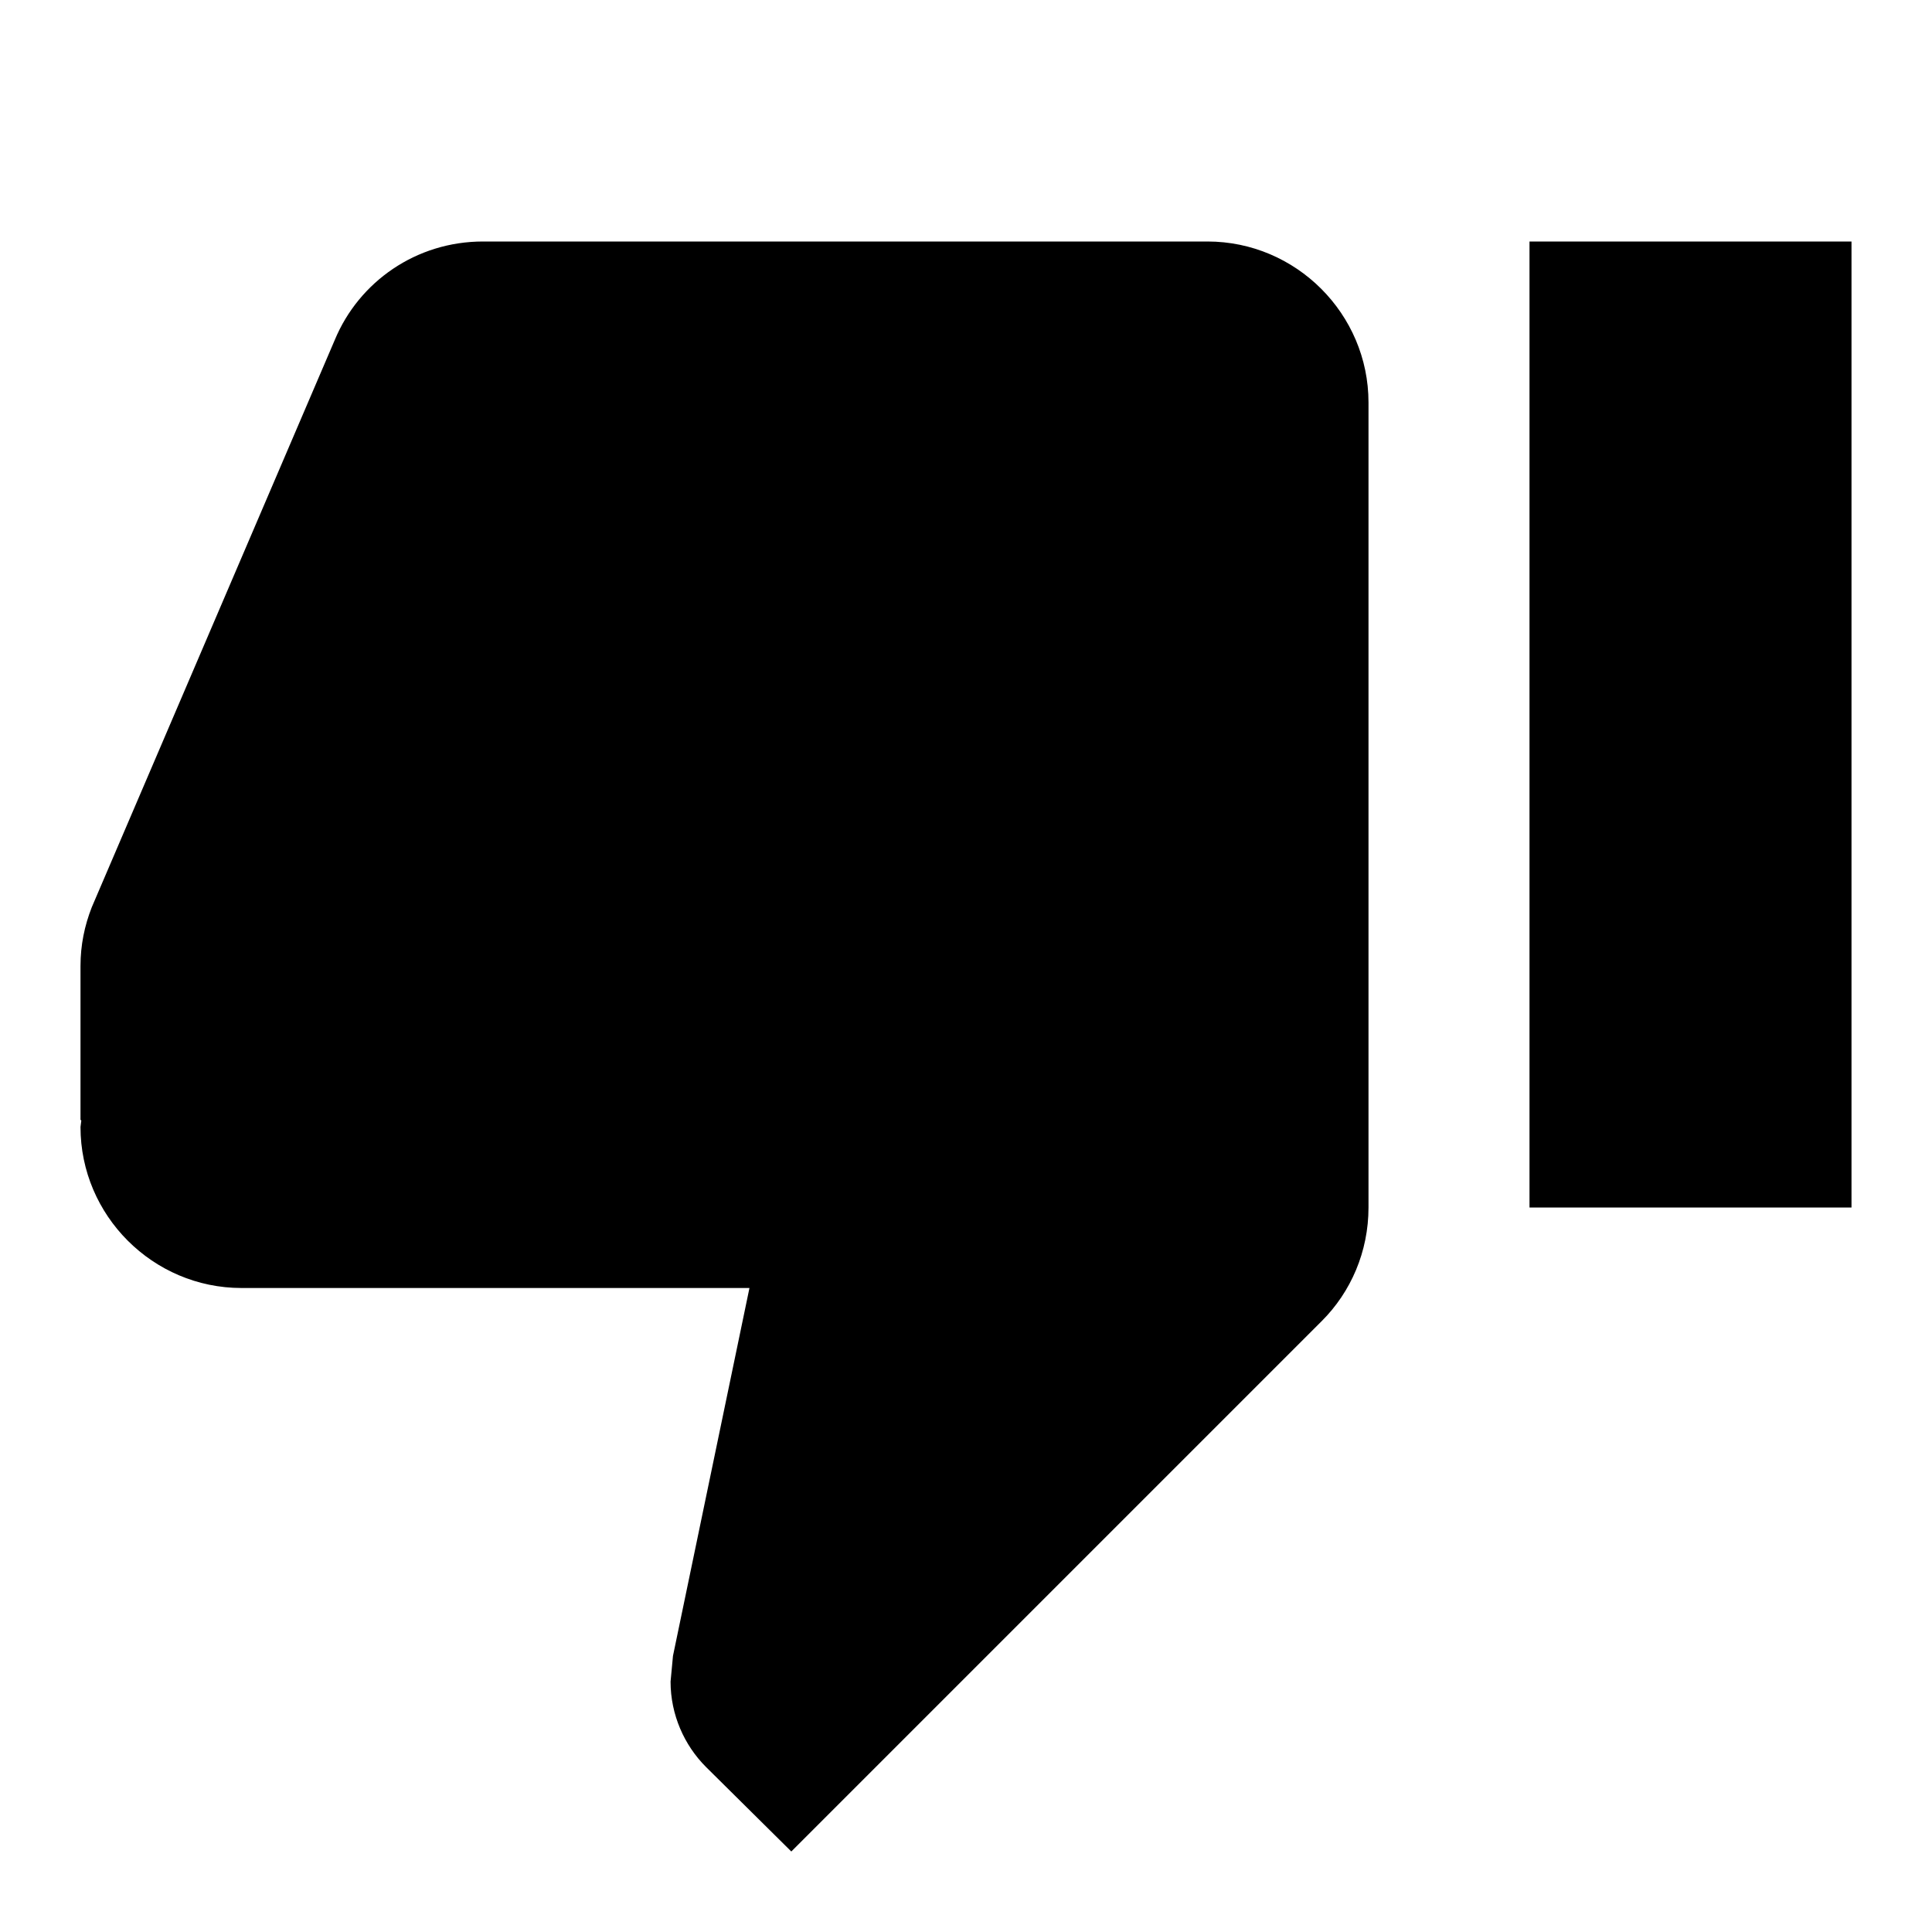
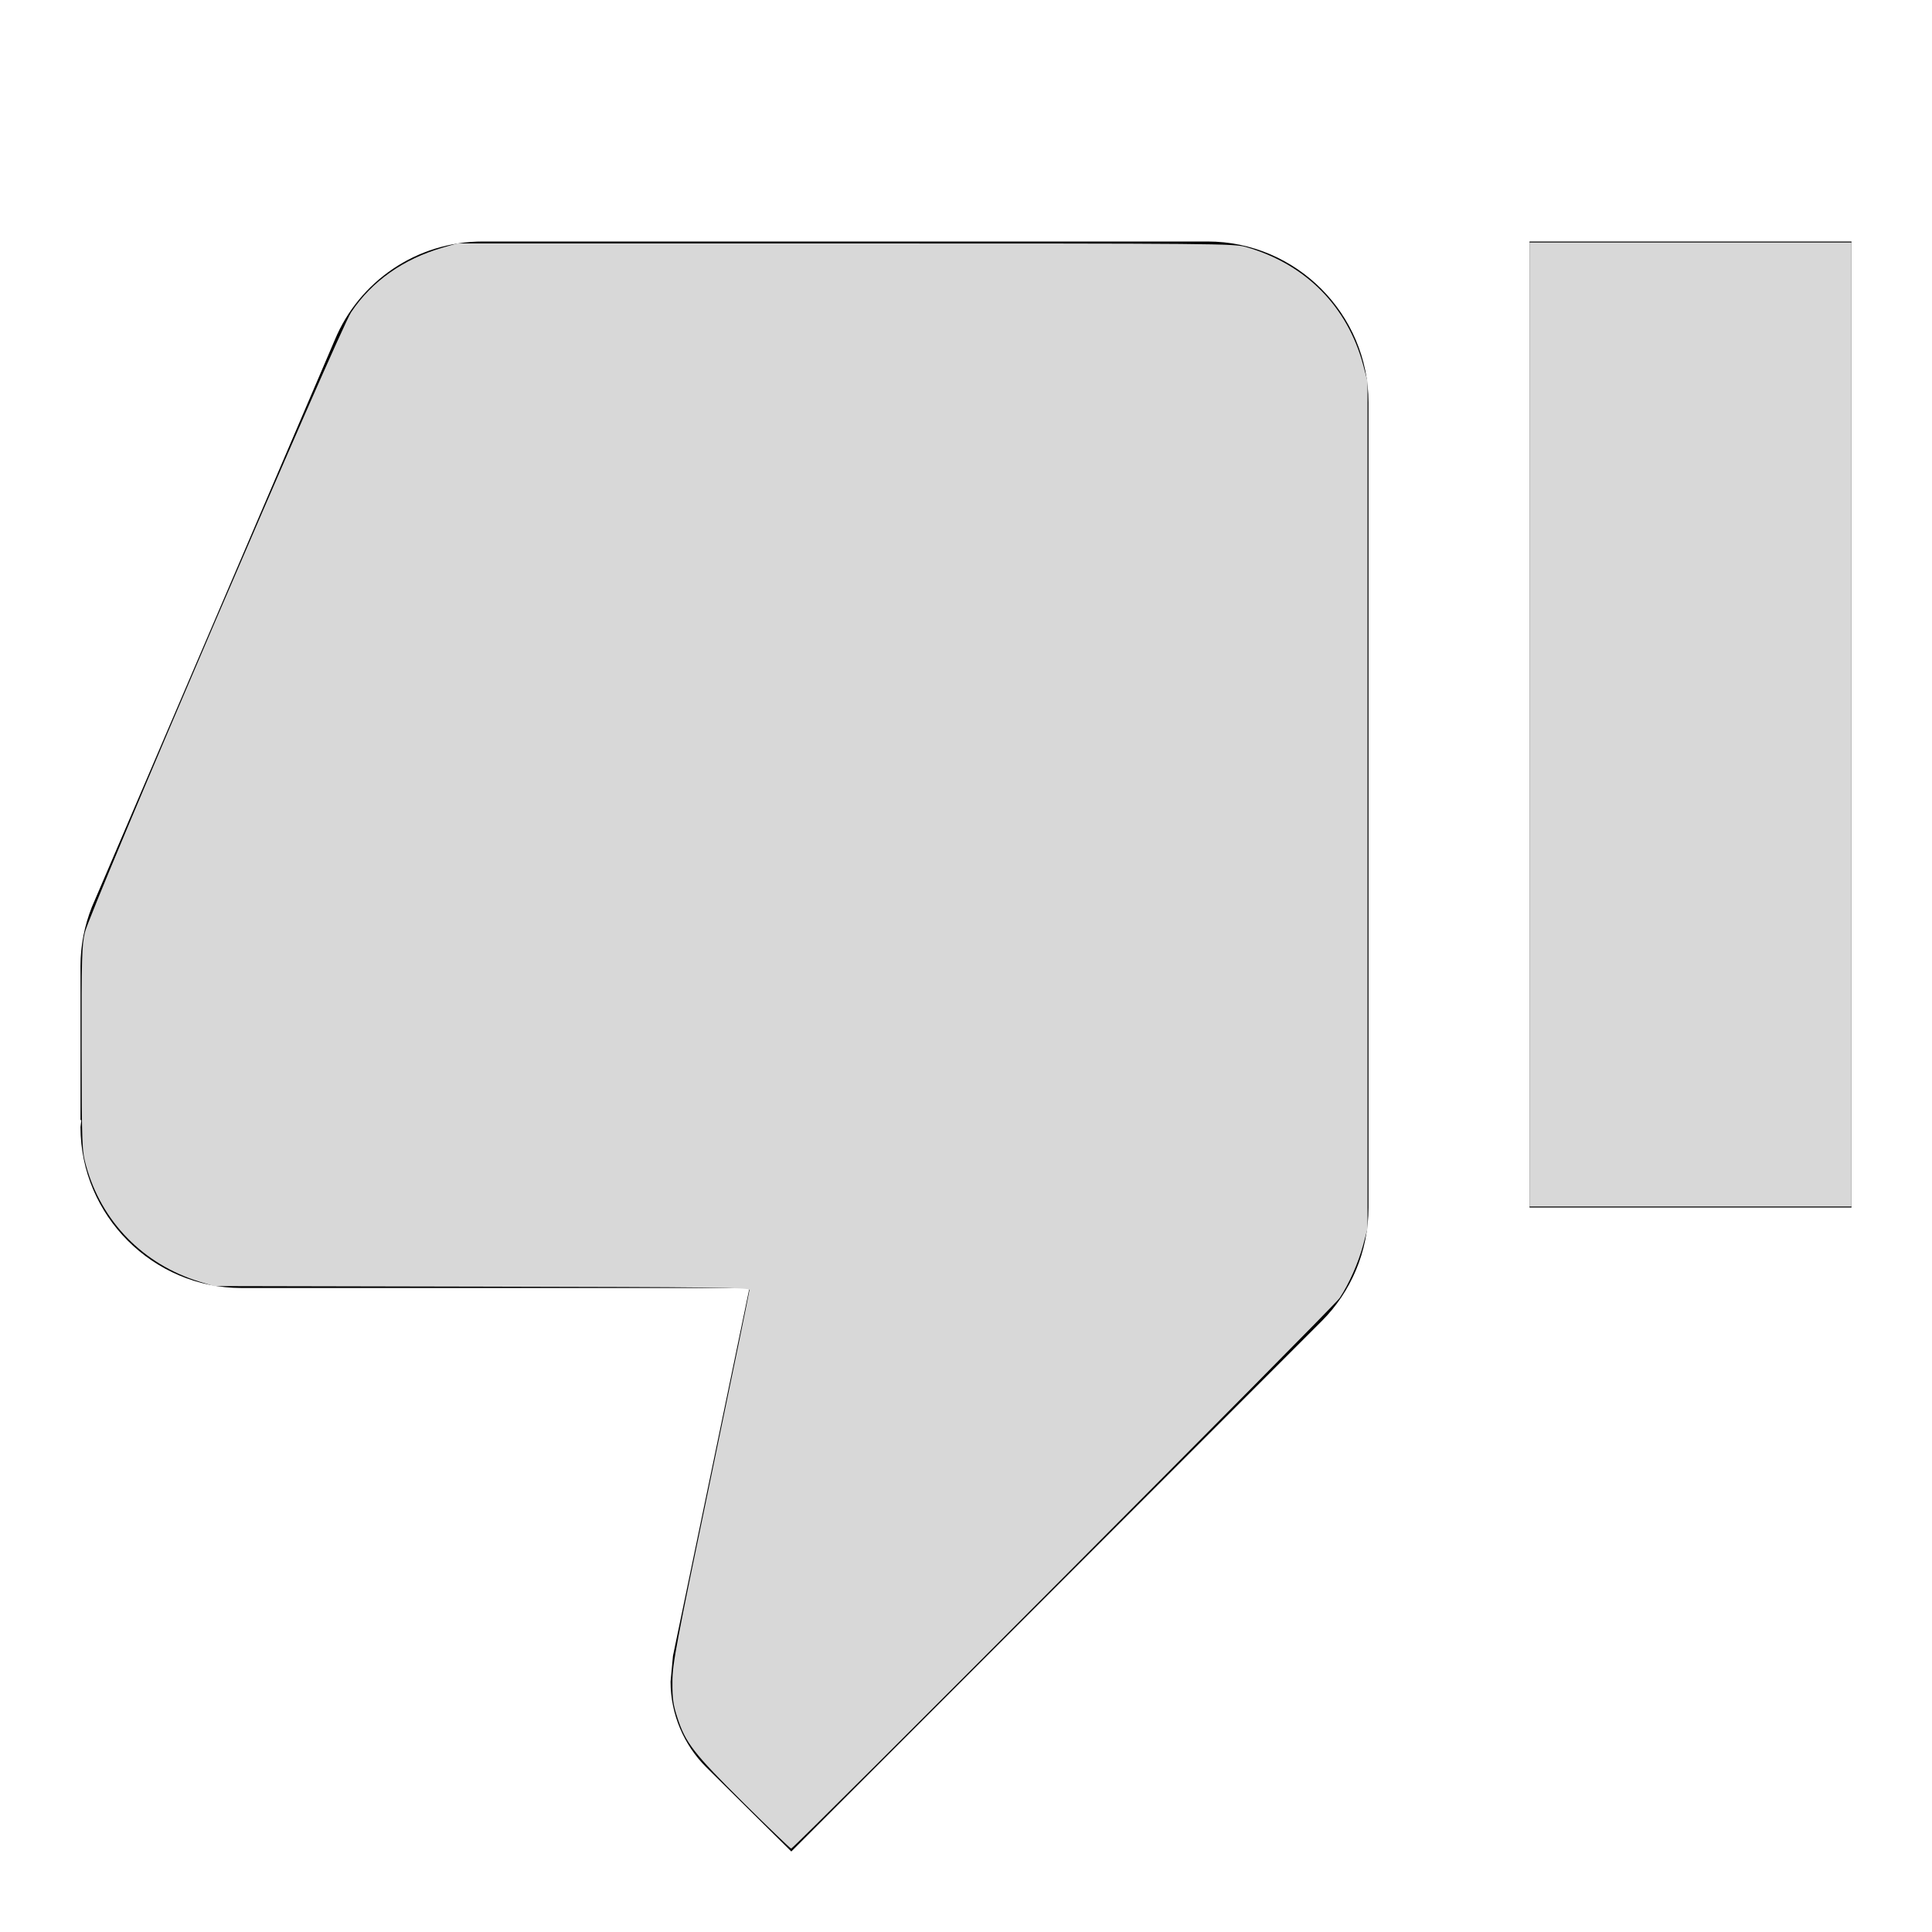
- <svg xmlns="http://www.w3.org/2000/svg" viewBox="0 0 24 24" preserveAspectRatio="xMidYMid meet" focusable="false" class="style-scope iron-icon" style="pointer-events: none; display: block; width: 100%; height: 100%;">
-   <g class="style-scope iron-icon">
-     <path d="M15 3H6c-.83 0-1.54.5-1.84 1.22l-3.02 7.05c-.09.23-.14.47-.14.73v1.91l.01.01L1 14c0 1.1.9 2 2 2h6.31l-.95 4.57-.03.32c0 .41.17.79.44 1.06L9.83 23l6.59-6.59c.36-.36.58-.86.58-1.41V5c0-1.1-.9-2-2-2zm4 0v12h4V3h-4z" class="style-scope iron-icon" />
+ <svg xmlns="http://www.w3.org/2000/svg" viewBox="0 0 24 24" preserveAspectRatio="xMidYMid meet" focusable="false" class="style-scope iron-icon" style="pointer-events: none; display: block; width: 100%; height: 100%;" version="1.1" id="svg6">
+   <defs id="defs10" />
+   <g class="style-scope iron-icon" id="g4">
+     <path d="M15 3H6c-.83 0-1.54.5-1.84 1.22l-3.02 7.05c-.09.23-.14.47-.14.73v1.91l.01.01L1 14c0 1.1.9 2 2 2h6.31l-.95 4.57-.03.32c0 .41.17.79.44 1.06L9.83 23l6.59-6.59c.36-.36.58-.86.58-1.41V5c0-1.1-.9-2-2-2zm4 0v12h4V3h-4z" class="style-scope iron-icon" id="path2" />
  </g>
+   <path style="fill:#d8d8d8;stroke-width:0.024" d="M 9.24,22.399 C 8.617,21.781 8.515,21.65 8.414,21.335 8.362,21.176 8.352,21.1 8.353,20.893 c 0.001,-0.23 0.039,-0.429 0.479,-2.542 0.263,-1.261 0.478,-2.308 0.478,-2.327 0,-0.03 -0.441,-0.035 -3.327,-0.041 l -3.327,-0.007 -0.176,-0.054 C 1.777,15.705 1.259,15.174 1.068,14.476 c -0.05,-0.184 -0.052,-0.231 -0.054,-1.452 -0.002,-1.12 0.003,-1.282 0.04,-1.44 0.064,-0.272 3.159,-7.482 3.308,-7.705 C 4.619,3.494 5.01,3.218 5.496,3.077 L 5.679,3.024 H 10.5 c 4.611,0 4.828,0.002 4.976,0.044 0.74,0.21 1.263,0.737 1.459,1.47 l 0.053,0.2 V 10 15.262 l -0.054,0.202 c -0.059,0.222 -0.176,0.485 -0.293,0.661 -0.073,0.109 -6.777,6.839 -6.813,6.839 -0.009,0 -0.274,-0.254 -0.588,-0.565 z" id="path837" />
+   <path style="fill:#d8d8d8;stroke-width:0.024" d="M 19,9 V 3.012 h 2 2 V 9 14.988 h -2 -2 z" id="path839" />
</svg>
